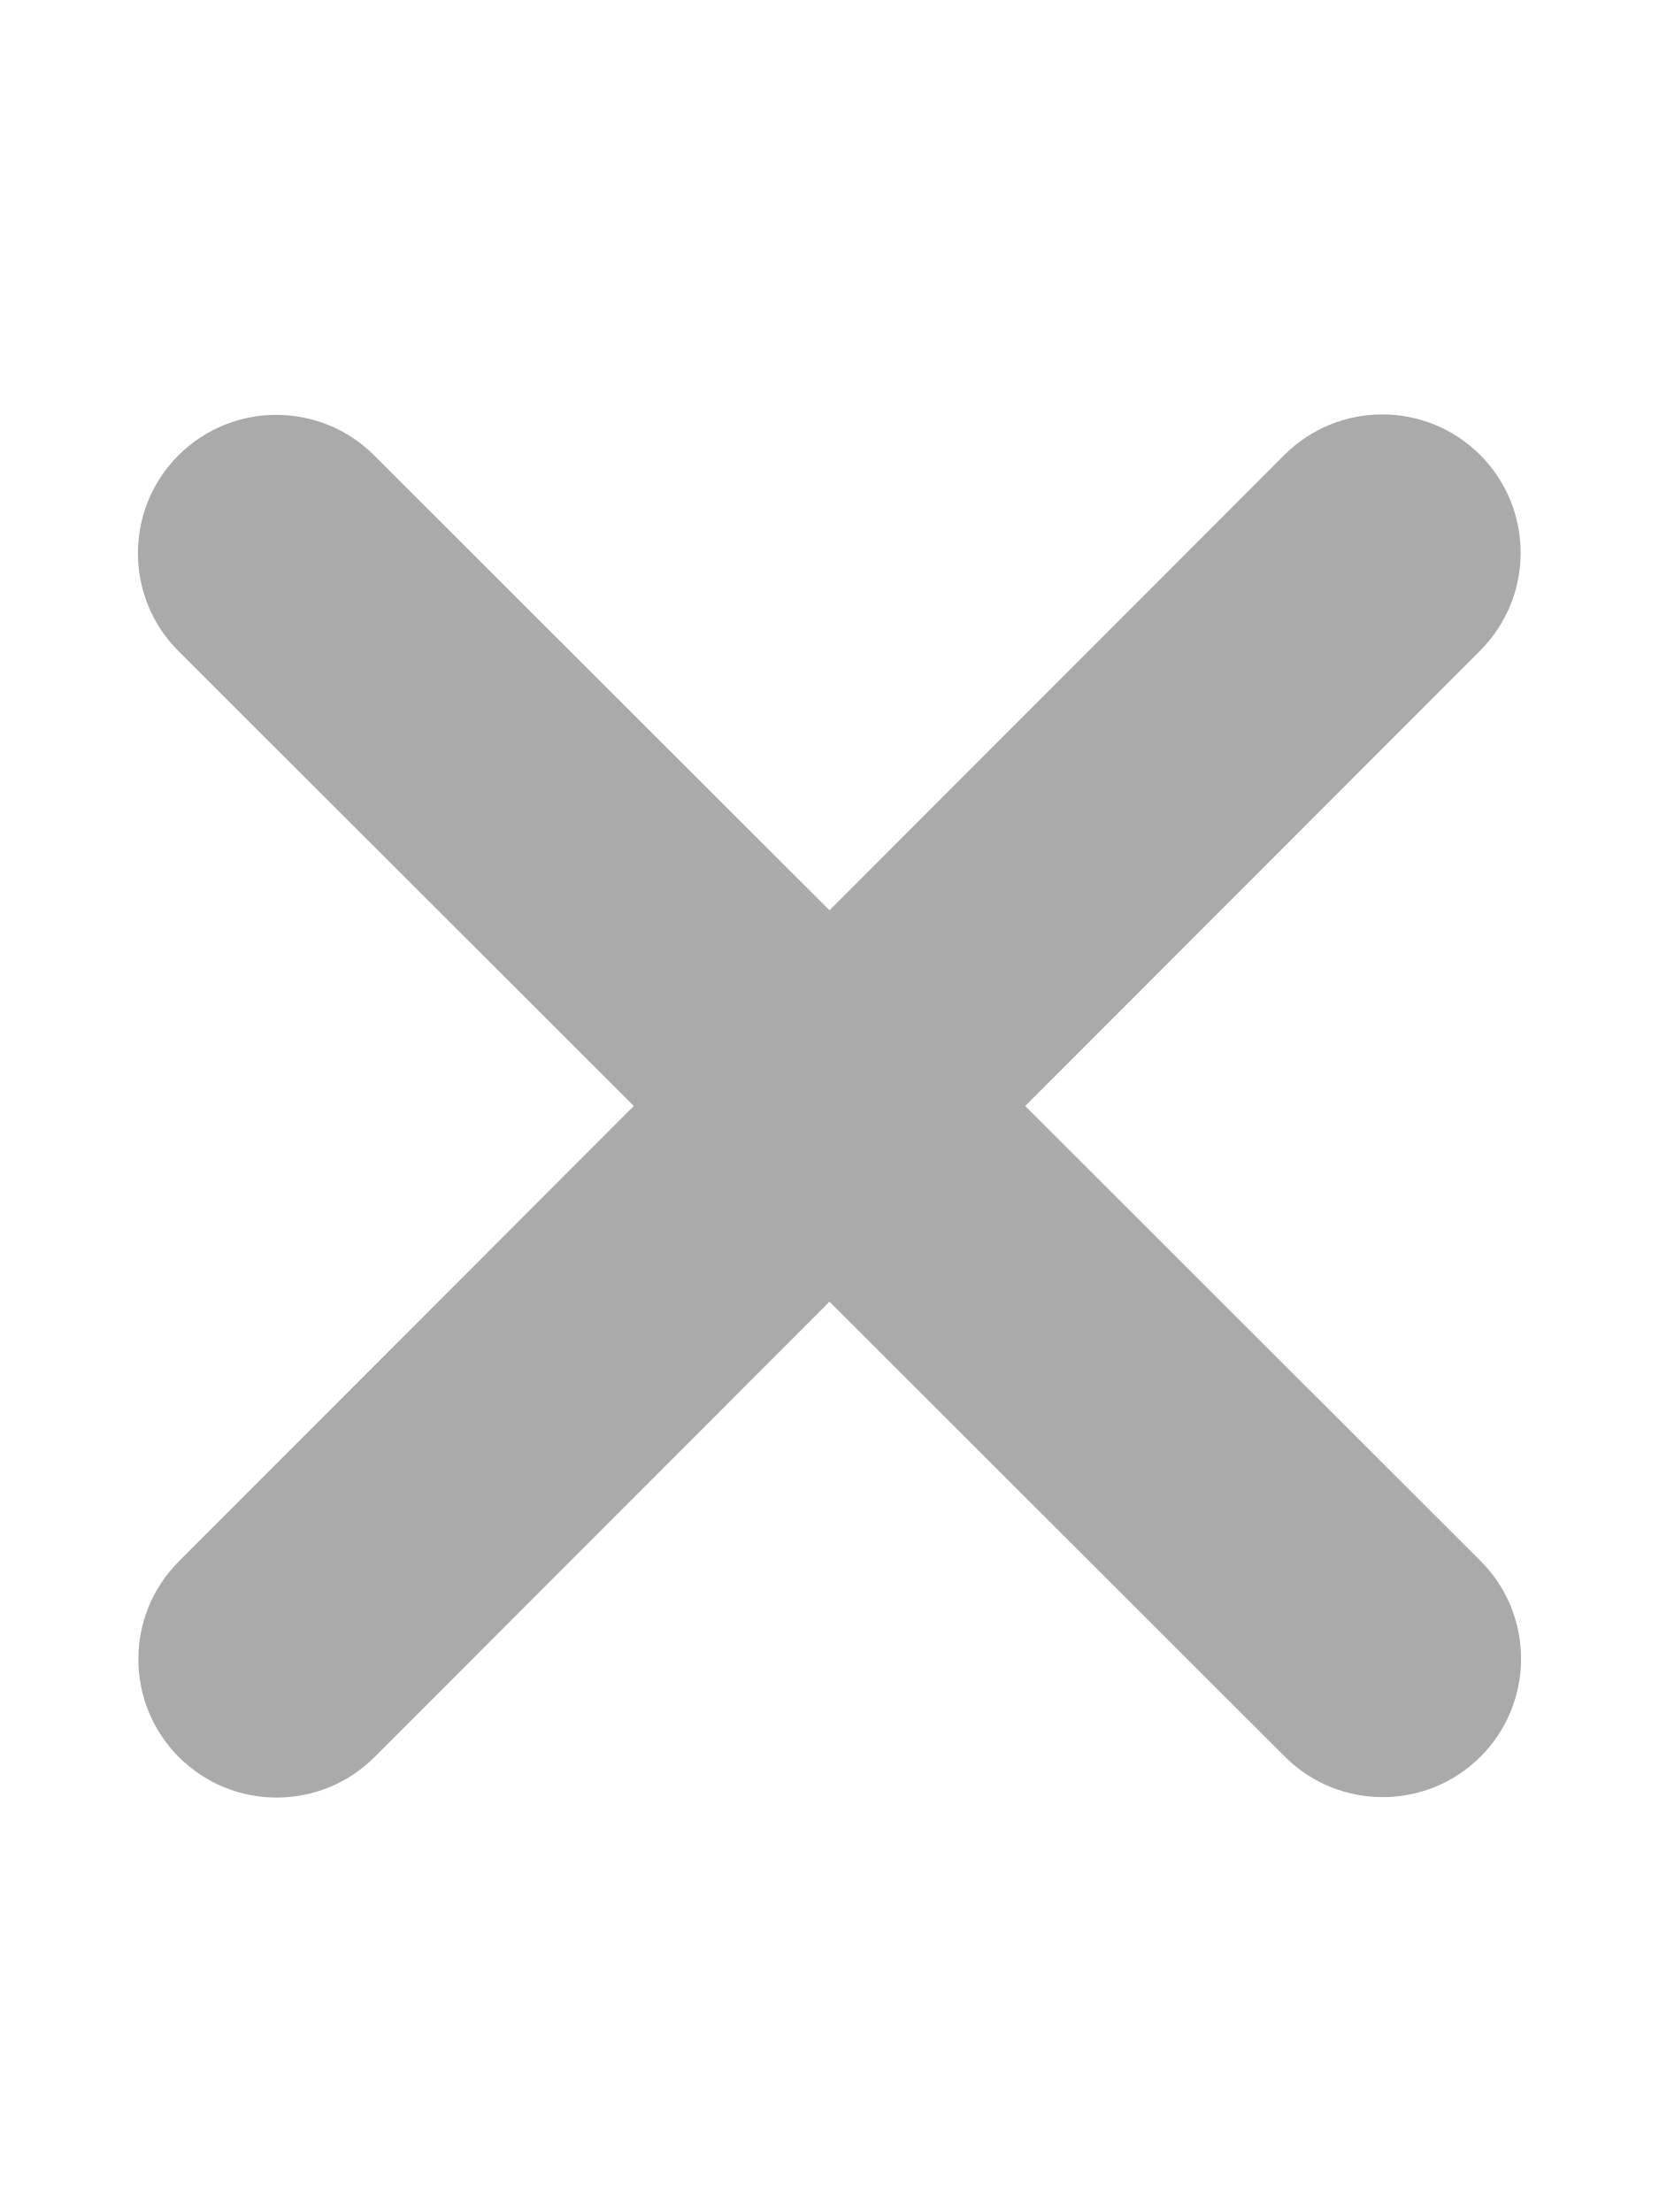
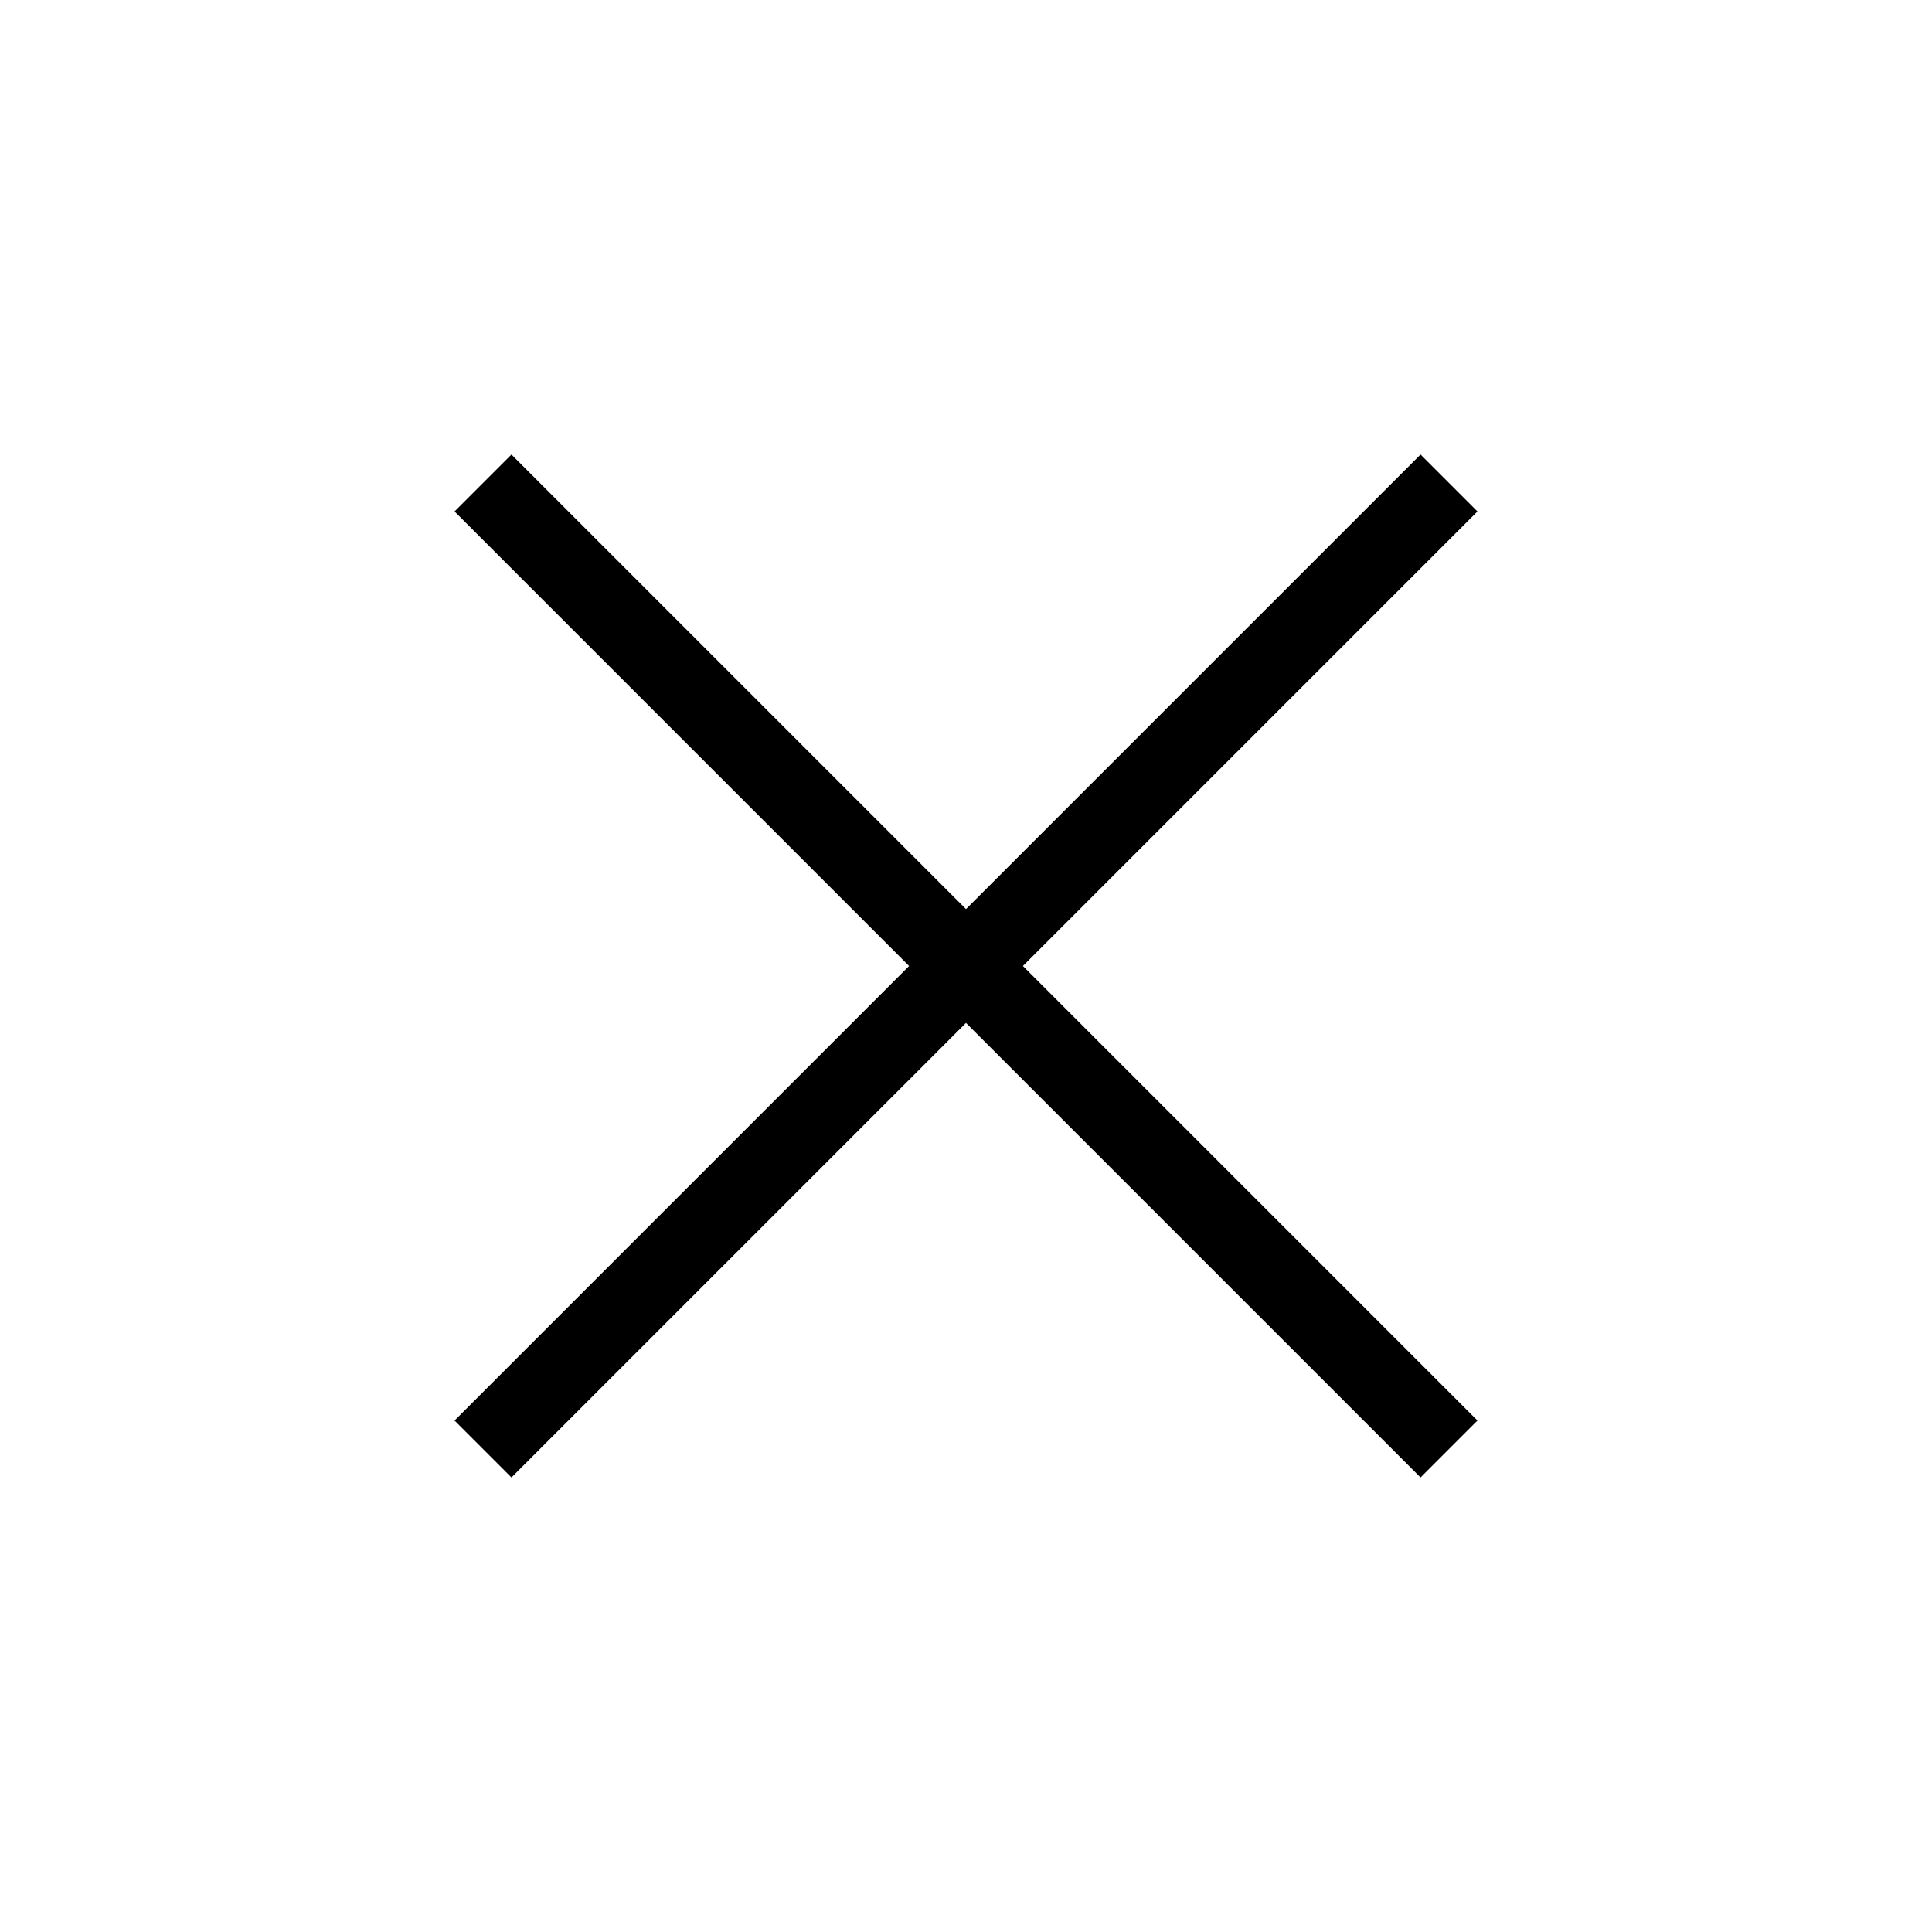
- <svg xmlns="http://www.w3.org/2000/svg" viewBox="0 0 384 512">
-   <path fill="#aaaaaa" d="M342.6 150.6c12.5-12.5 12.5-32.8 0-45.3s-32.8-12.5-45.3 0L192 210.7 86.6 105.4c-12.5-12.5-32.8-12.5-45.3 0s-12.5 32.8 0 45.3L146.7 256 41.4 361.4c-12.5 12.5-12.5 32.8 0 45.3s32.8 12.5 45.3 0L192 301.3 297.4 406.6c12.5 12.5 32.8 12.5 45.3 0s12.5-32.8 0-45.3L237.3 256 342.6 150.6z" />
+ <svg xmlns="http://www.w3.org/2000/svg" className="h-8 w-8" fill="none" viewBox="0 0 24 24" stroke="currentColor">
+   <path strokeLinecap="round" strokeLinejoin="round" strokeWidth="2" d="M6 18L18 6M6 6l12 12" />
</svg>
